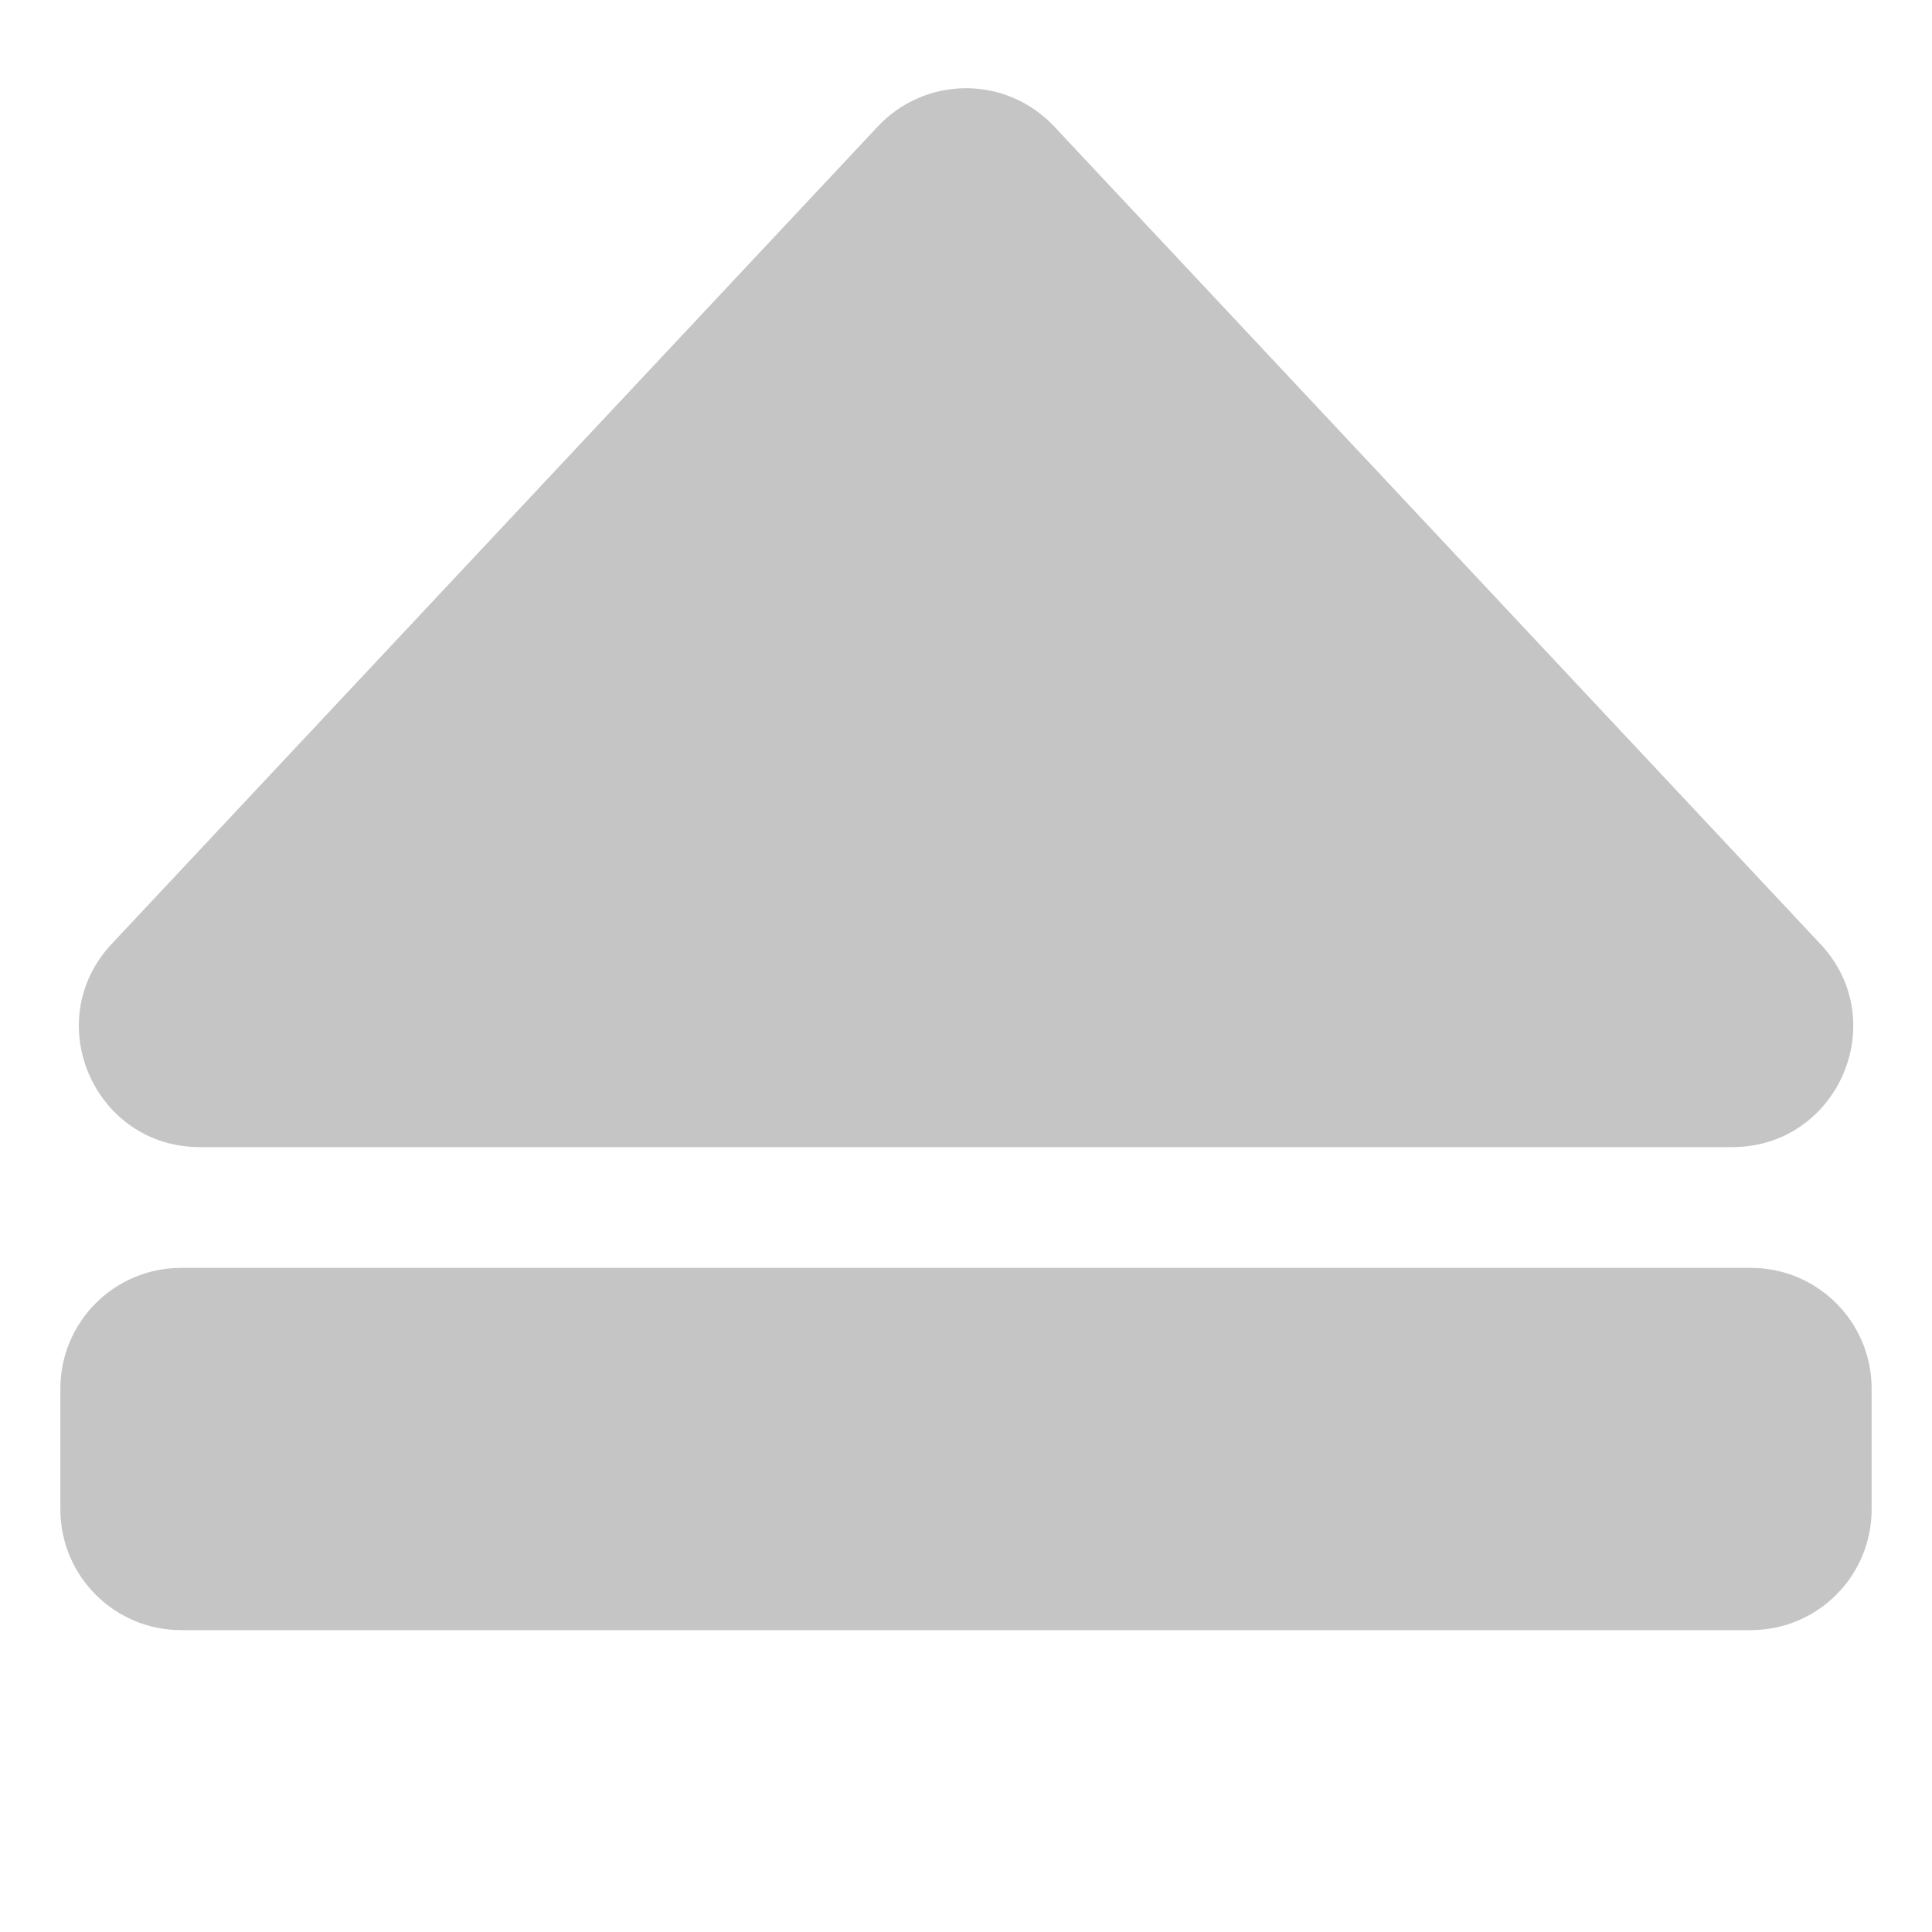
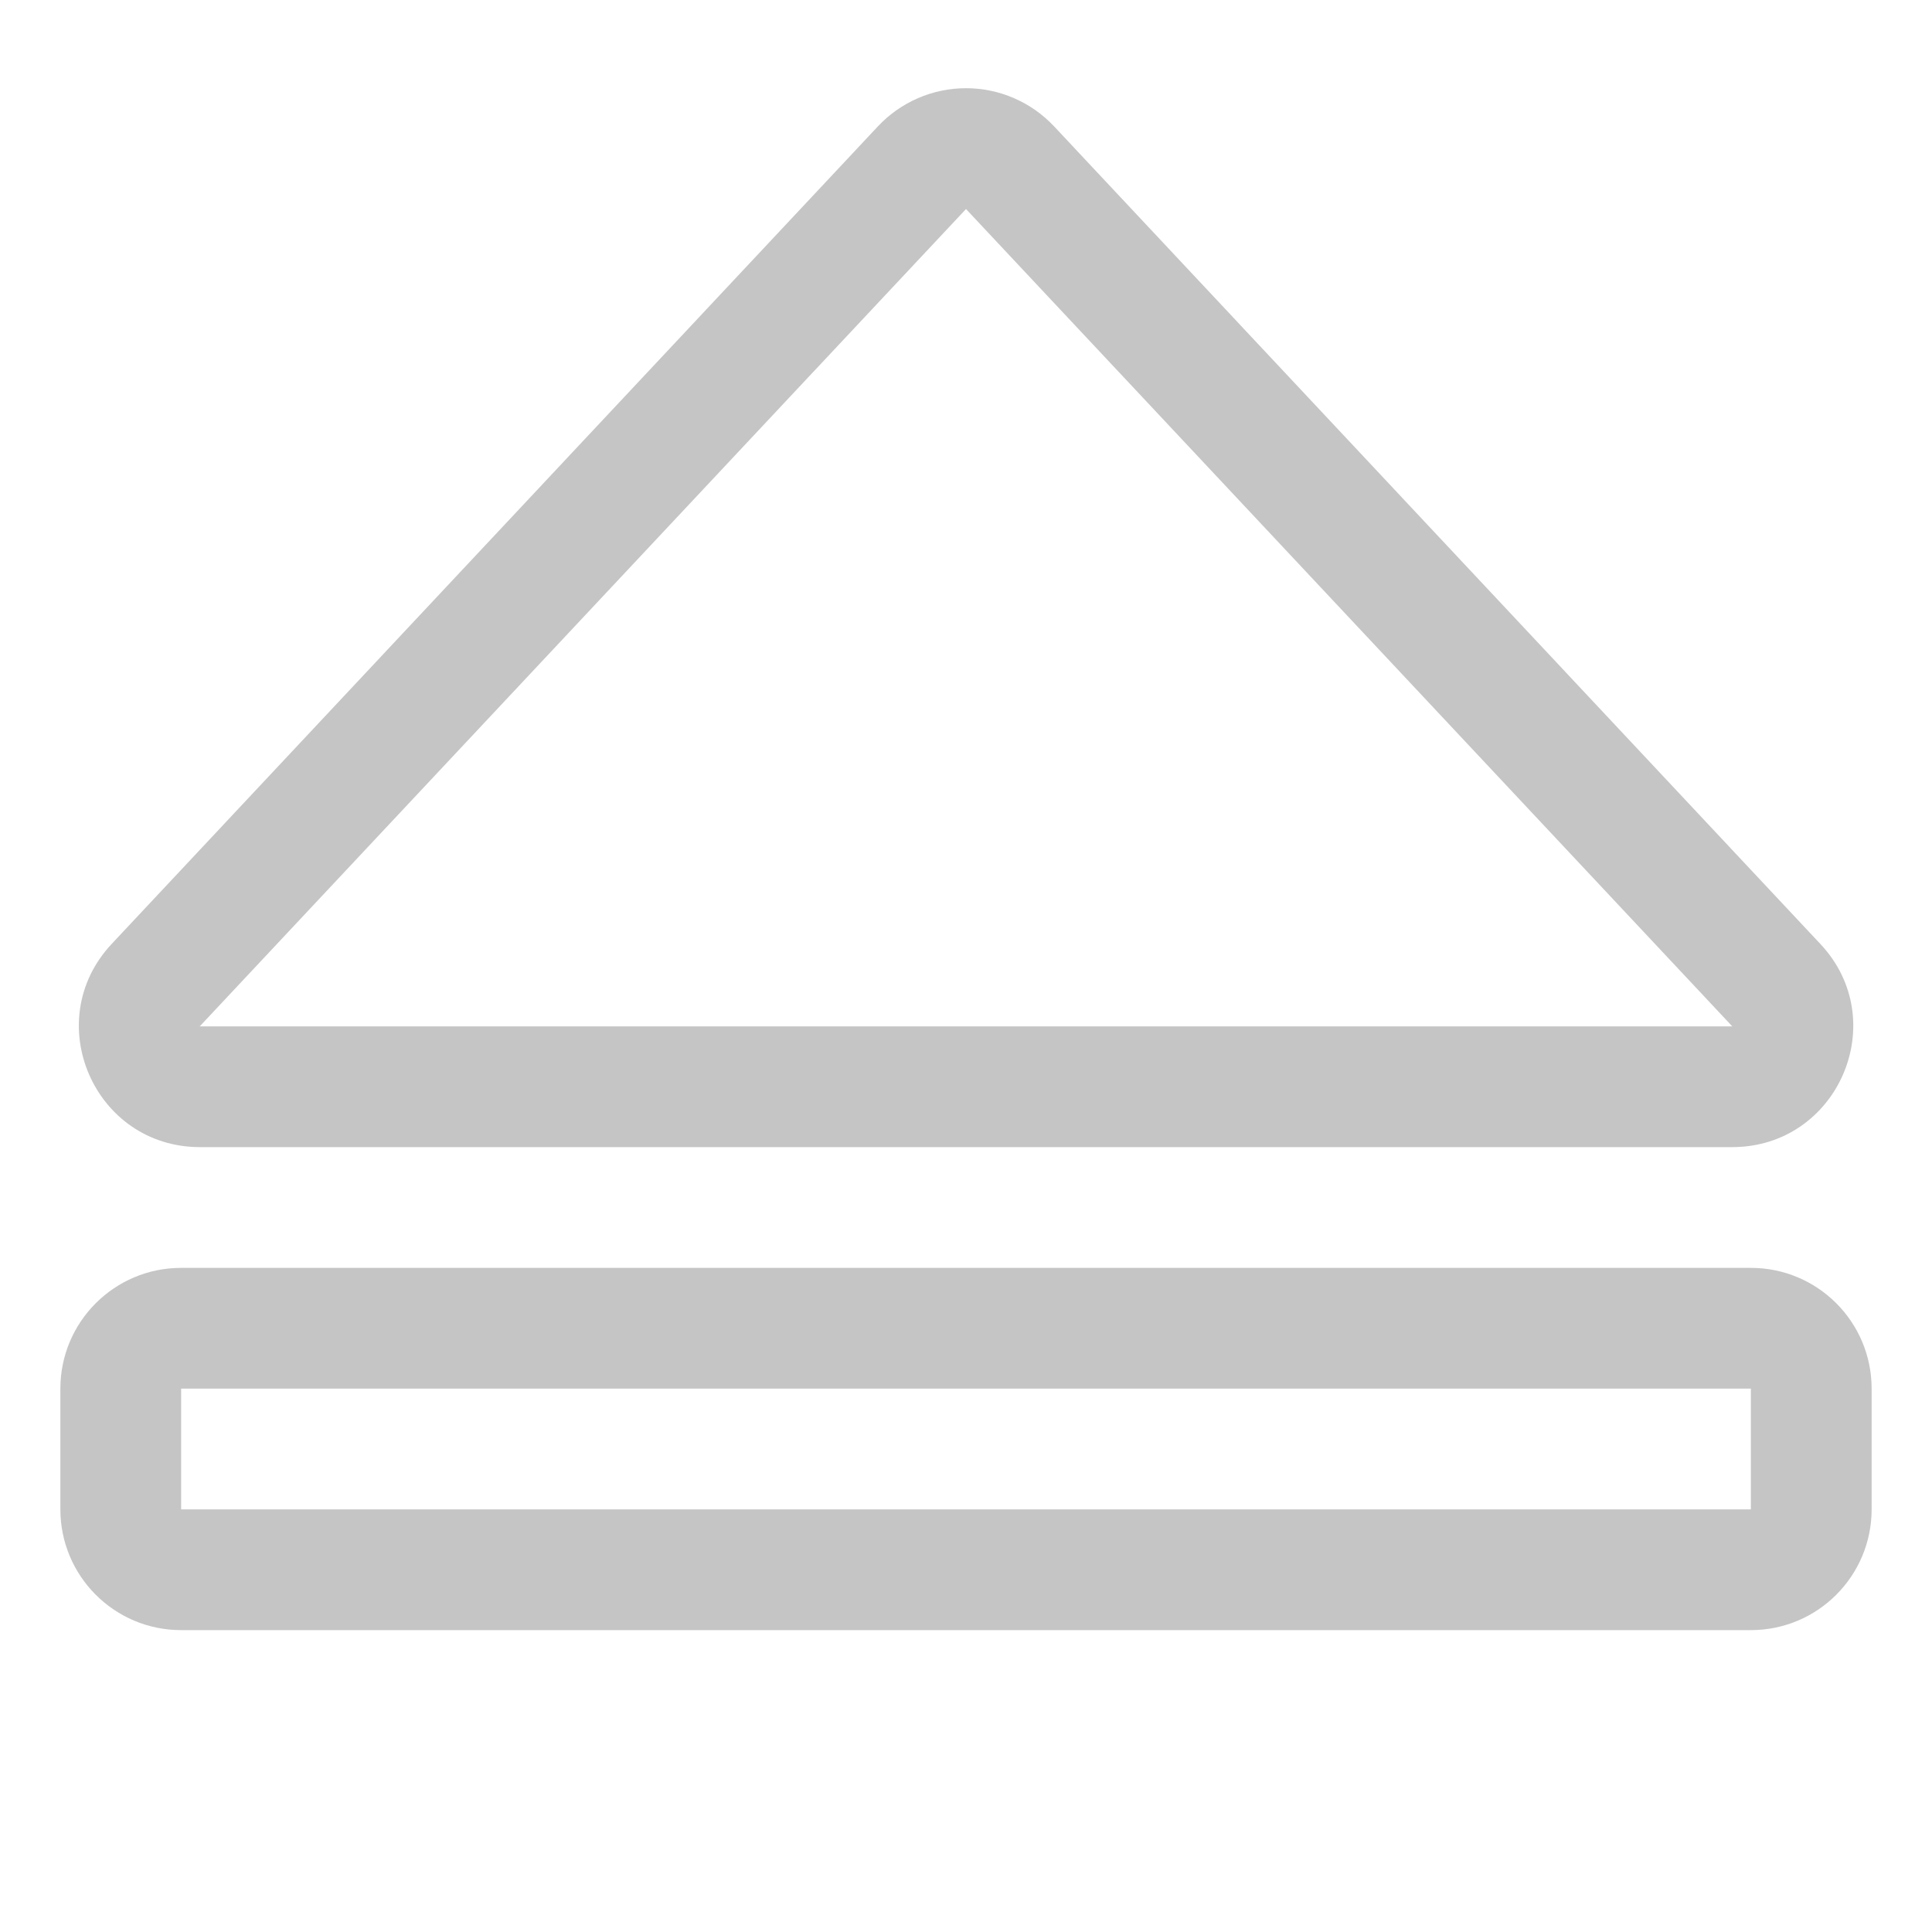
<svg xmlns="http://www.w3.org/2000/svg" width="16" height="16" fill="#C5C5C5" viewBox="0 0 16 16">
-   <path d="M7.27 1.047a1 1 0 0 1 1.46 0l6.345 6.77c.6.638.146 1.683-.73 1.683H1.656C.78 9.5.326 8.455.926 7.816zM.5 11.5a1 1 0 0 1 1-1h13a1 1 0 0 1 1 1v1a1 1 0 0 1-1 1h-13a1 1 0 0 1-1-1z" />
+   <path d="M7.27 1.047a1 1 0 0 1 1.46 0l6.345 6.77c.6.638.146 1.683-.73 1.683H1.656C.78 9.5.326 8.455.926 7.816zM14.346 8.5 8 1.731 1.654 8.5zM.5 11.5a1 1 0 0 1 1-1h13a1 1 0 0 1 1 1v1a1 1 0 0 1-1 1h-13a1 1 0 0 1-1-1zm14 0h-13v1h13z" />
</svg>
